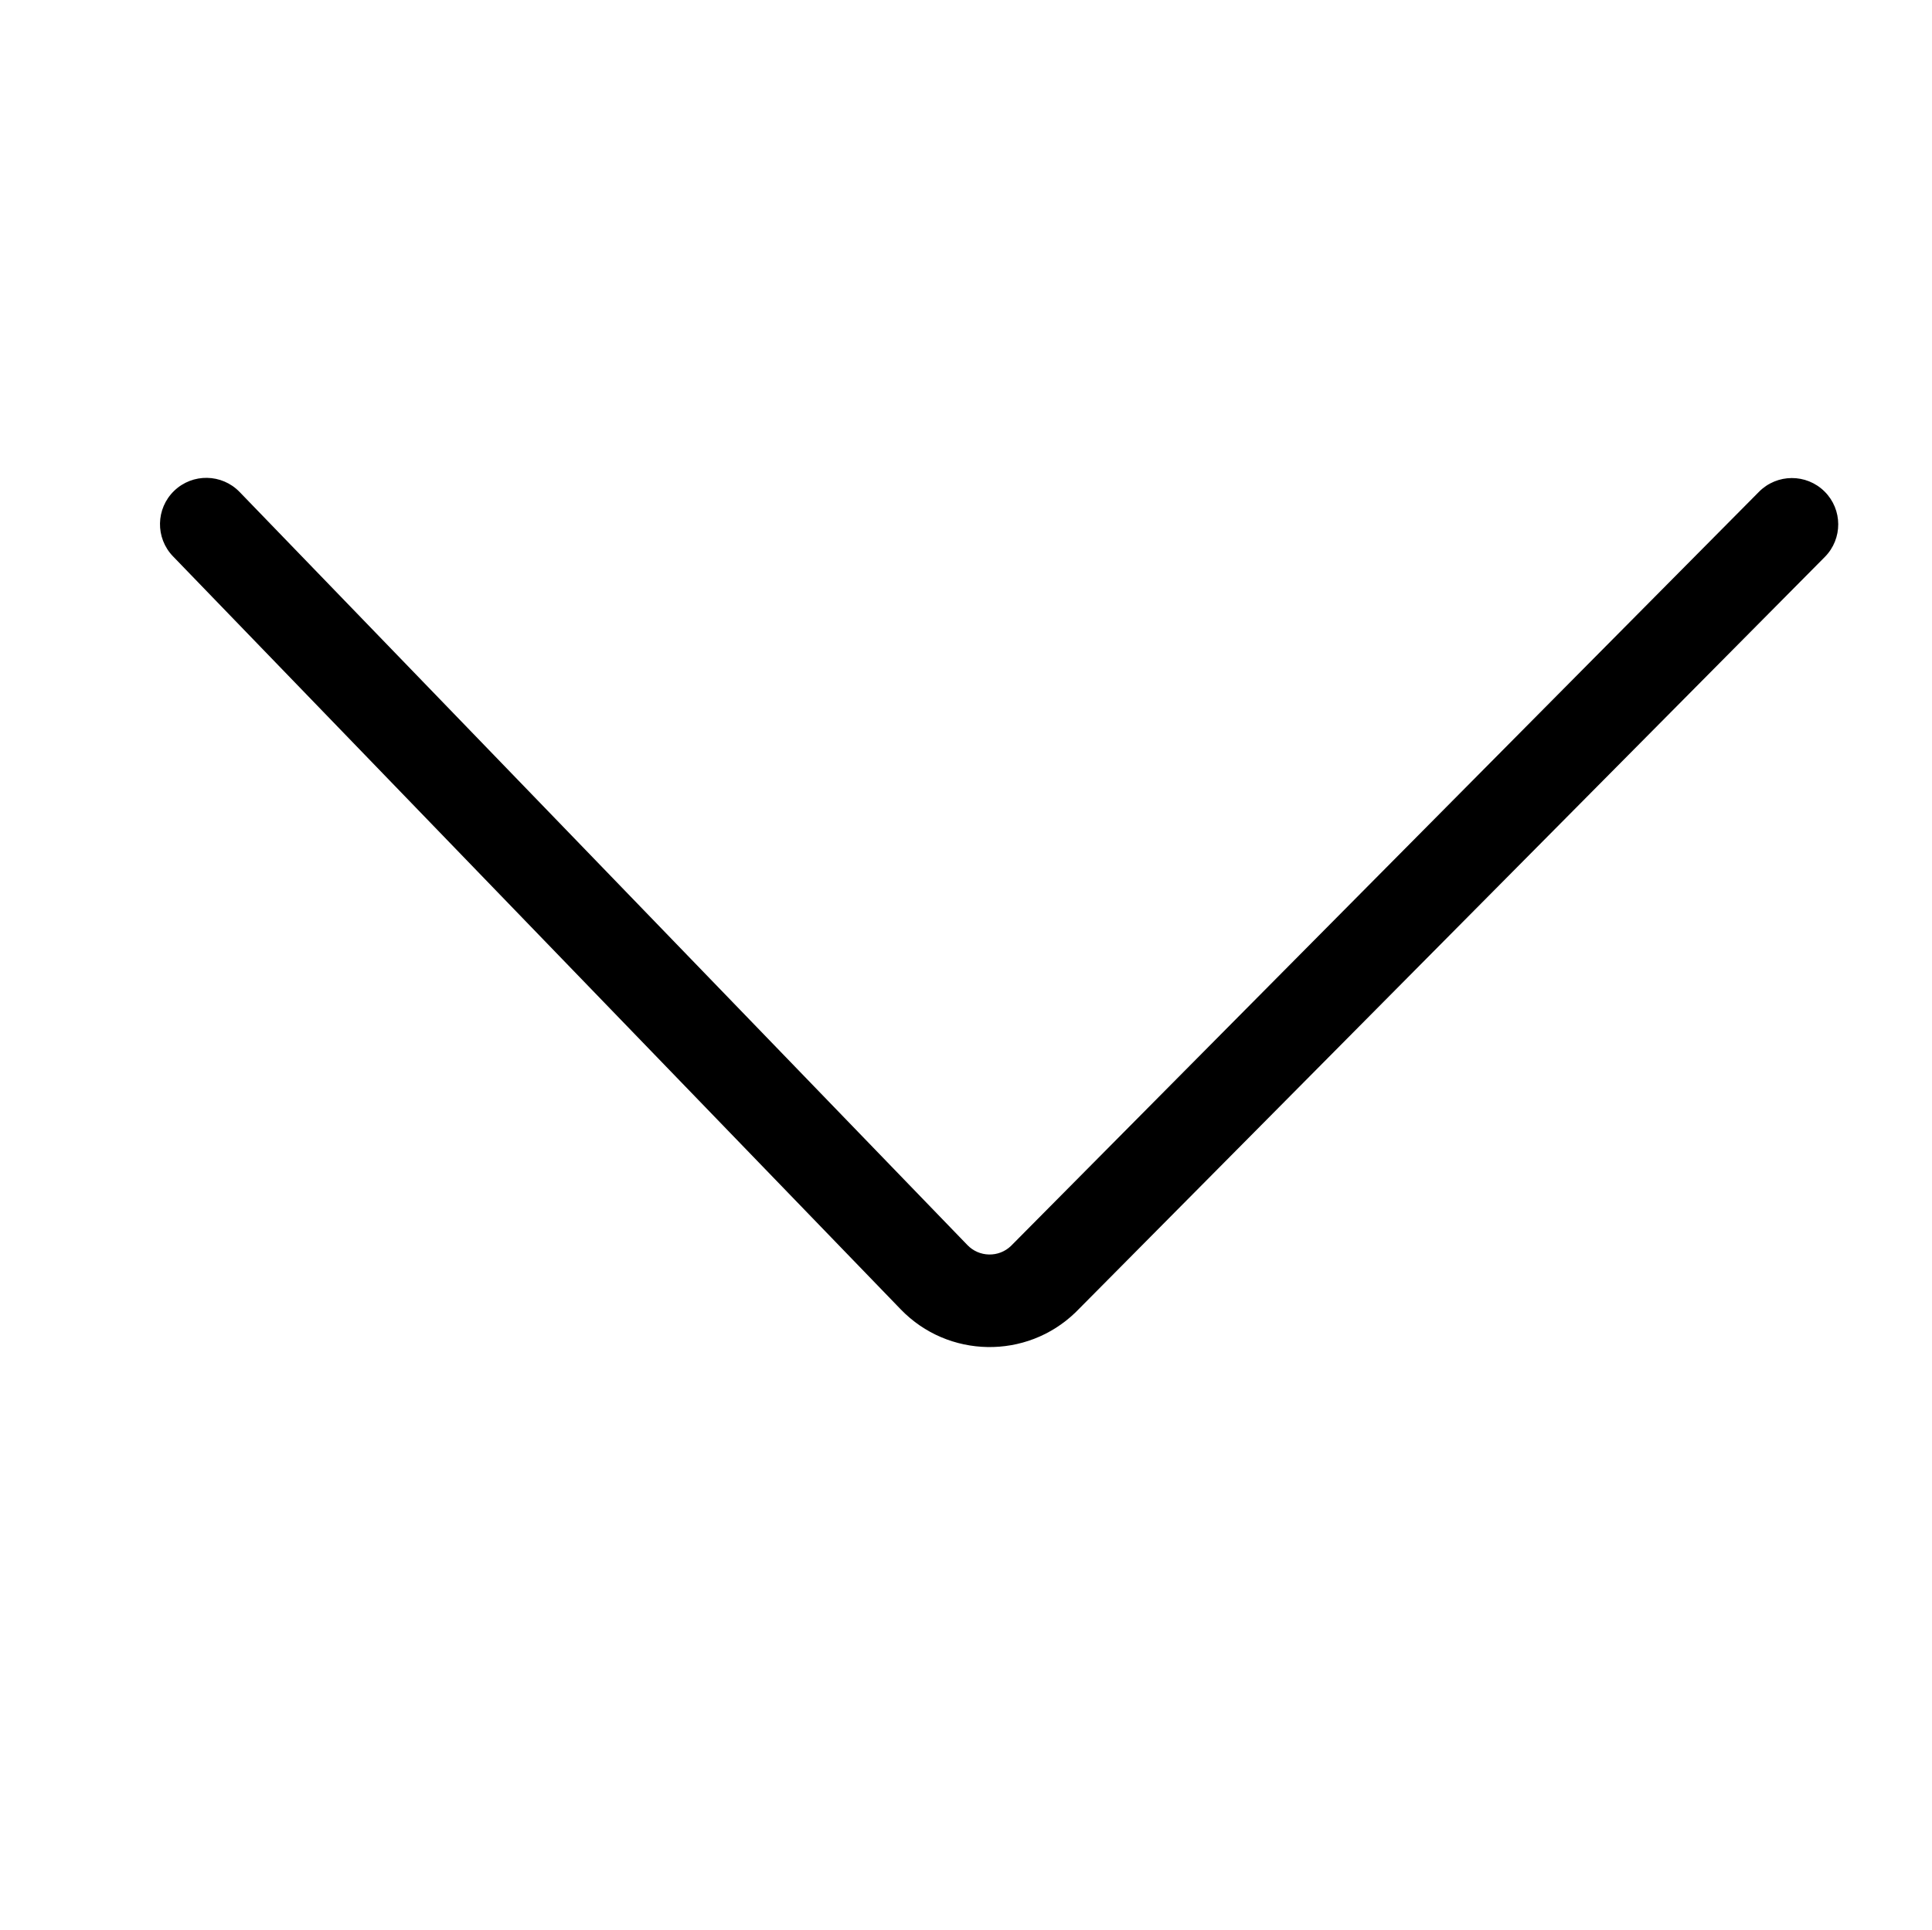
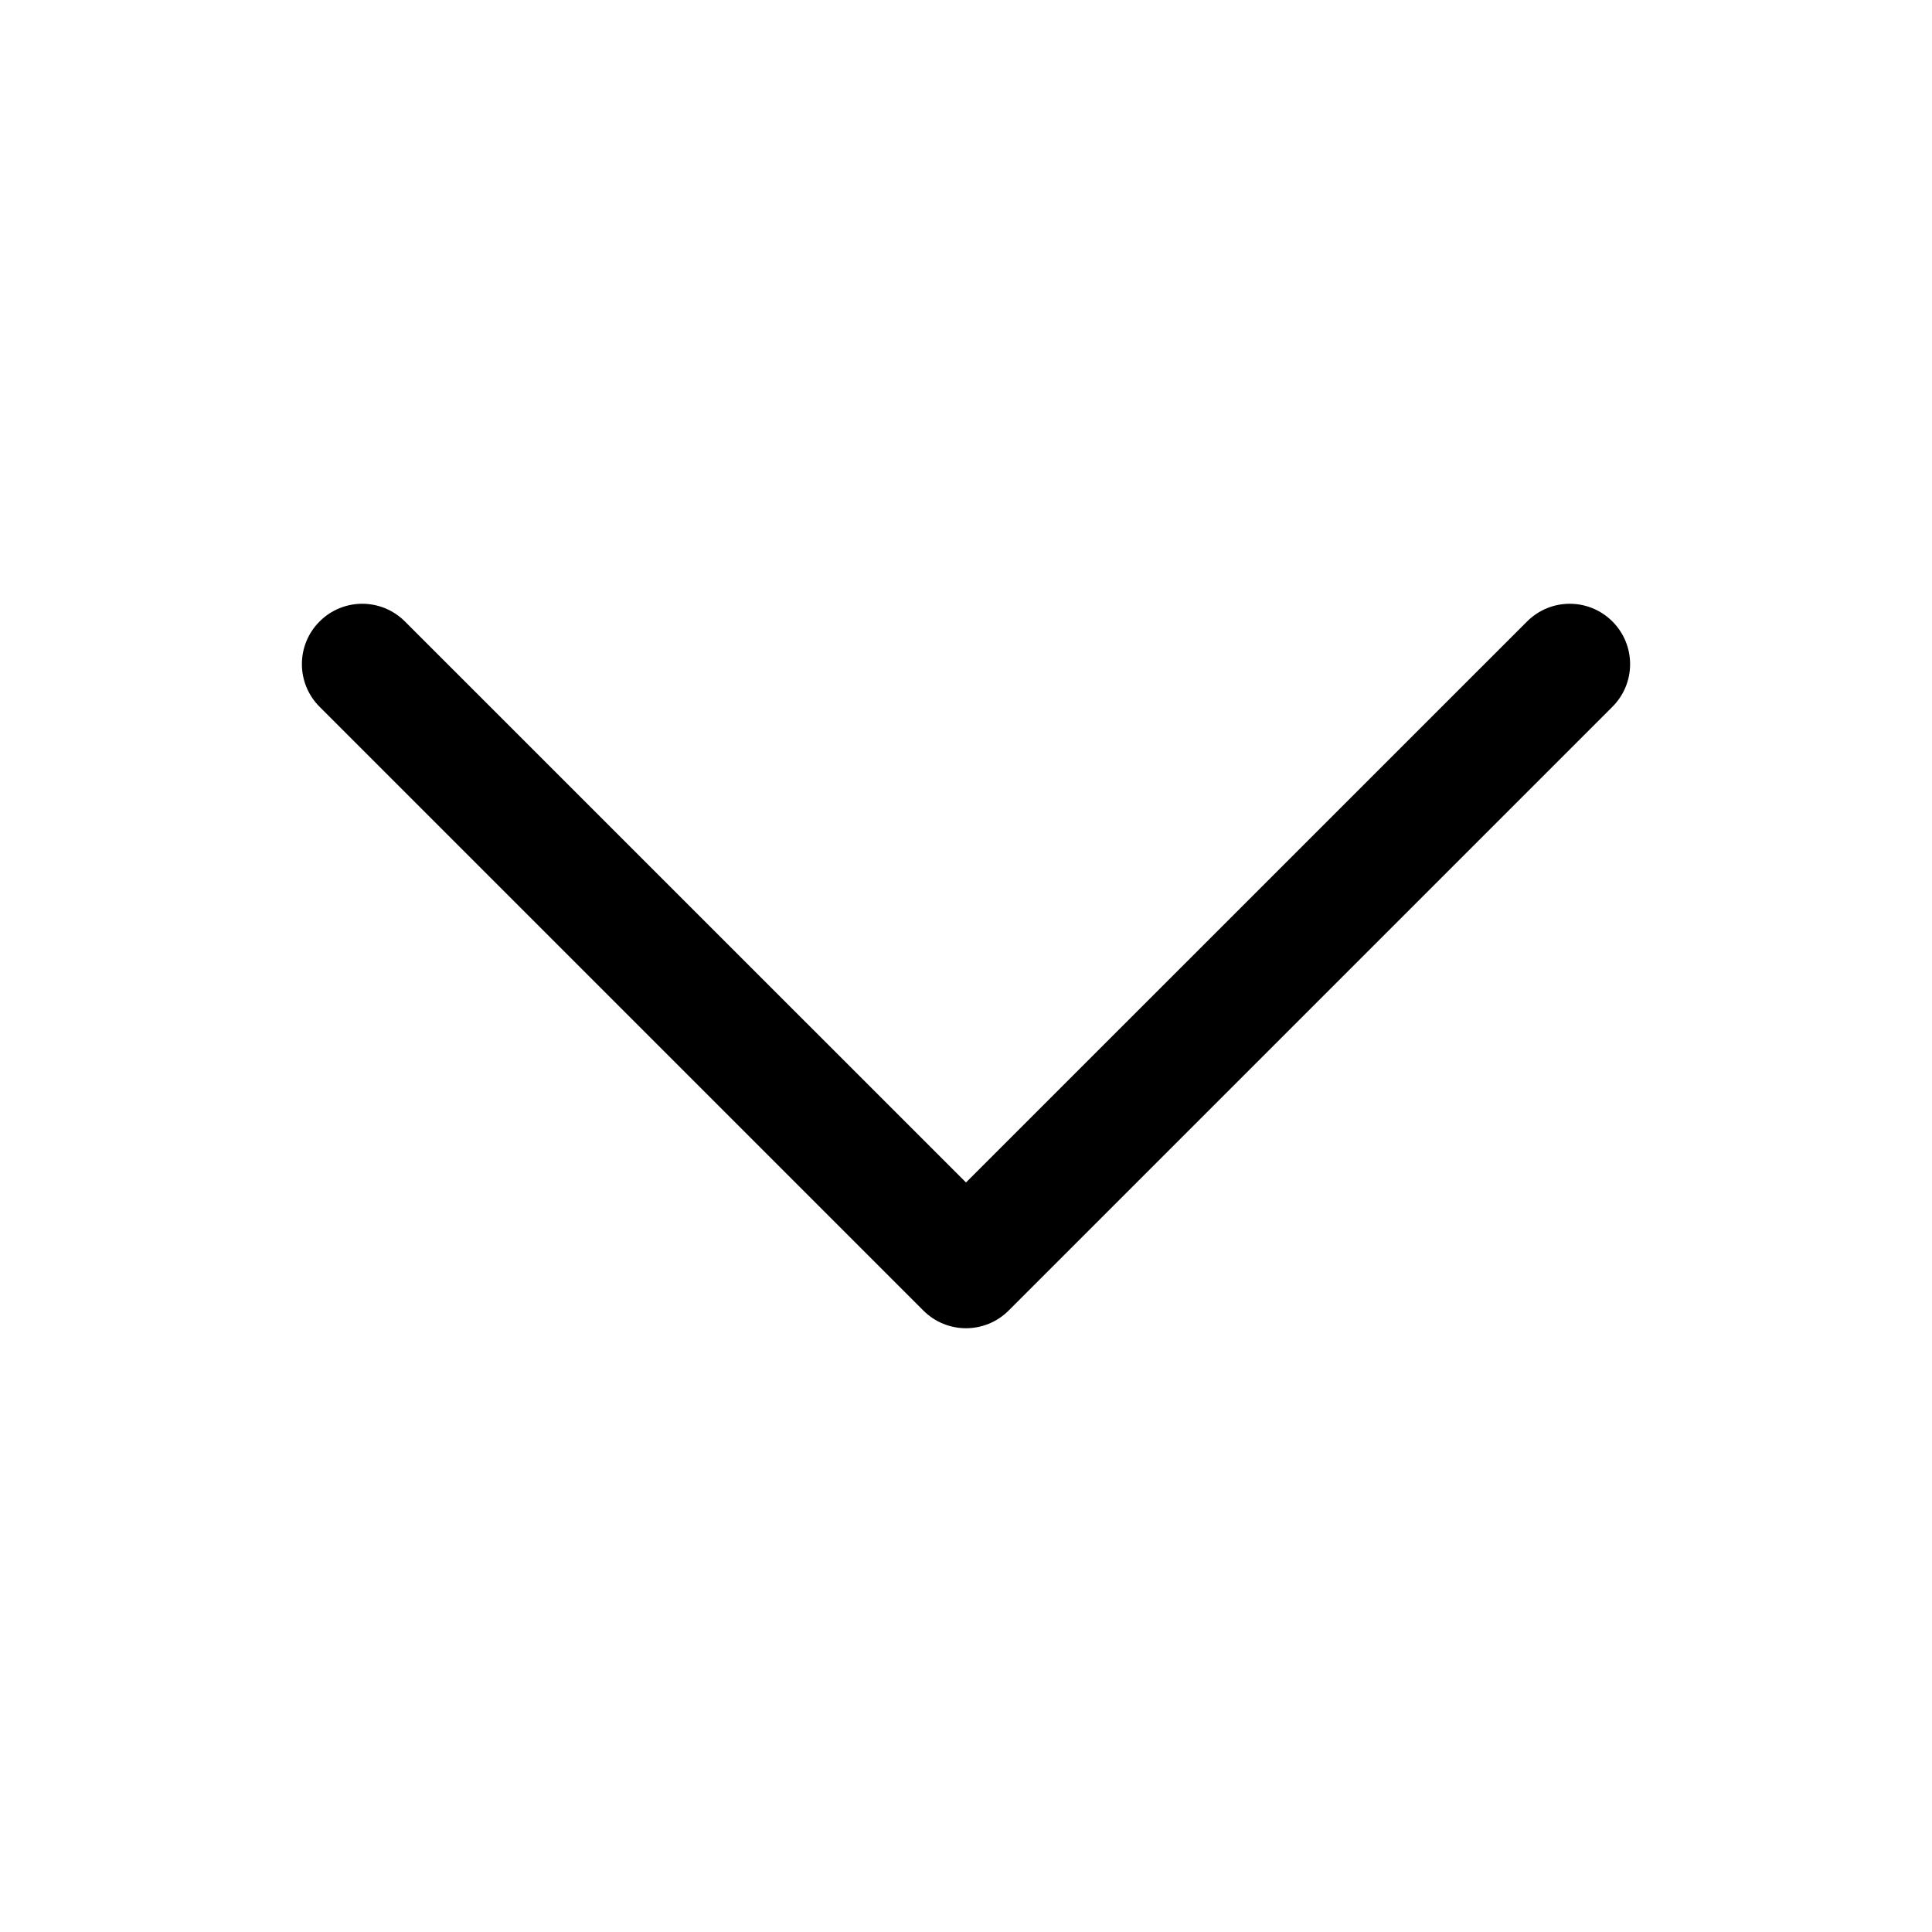
- <svg xmlns="http://www.w3.org/2000/svg" viewBox="0 0 1025 1024" version="1.1">
-   <path d="M84.883 277.731c-0.109 6.289 2.182 12.616 6.897 17.497l386.13 399.639c25.108 25.985 66.674 26.701 92.662 1.594 0.126-0.122 0.251-0.245 0.375-0.37l397.183-400.528c9.556-9.637 9.491-25.196-0.146-34.752-9.637-9.556-25.197-9.49-34.753 0.146L536.272 661.259c-3.128 2.949-7.209 4.53-11.516 4.456-4.375-0.075-8.459-1.85-11.5-4.997L127.127 261.078c-9.431-9.76-24.987-10.027-34.748-0.598C87.499 265.196 84.992 271.443 84.883 277.731z" />
+ <svg xmlns="http://www.w3.org/2000/svg" viewBox="0 0 24 24">
+   <path fill-rule="evenodd" clip-rule="evenodd" d="M12.53 16.28C12.237 16.573 11.763 16.573 11.47 16.28L3.97 8.78C3.677 8.487 3.677 8.013 3.97 7.72C4.263 7.427 4.737 7.427 5.03 7.72L12 14.689L18.97 7.72C19.263 7.427 19.737 7.427 20.03 7.72C20.323 8.013 20.323 8.487 20.03 8.78L12.53 16.28Z" />
</svg>
